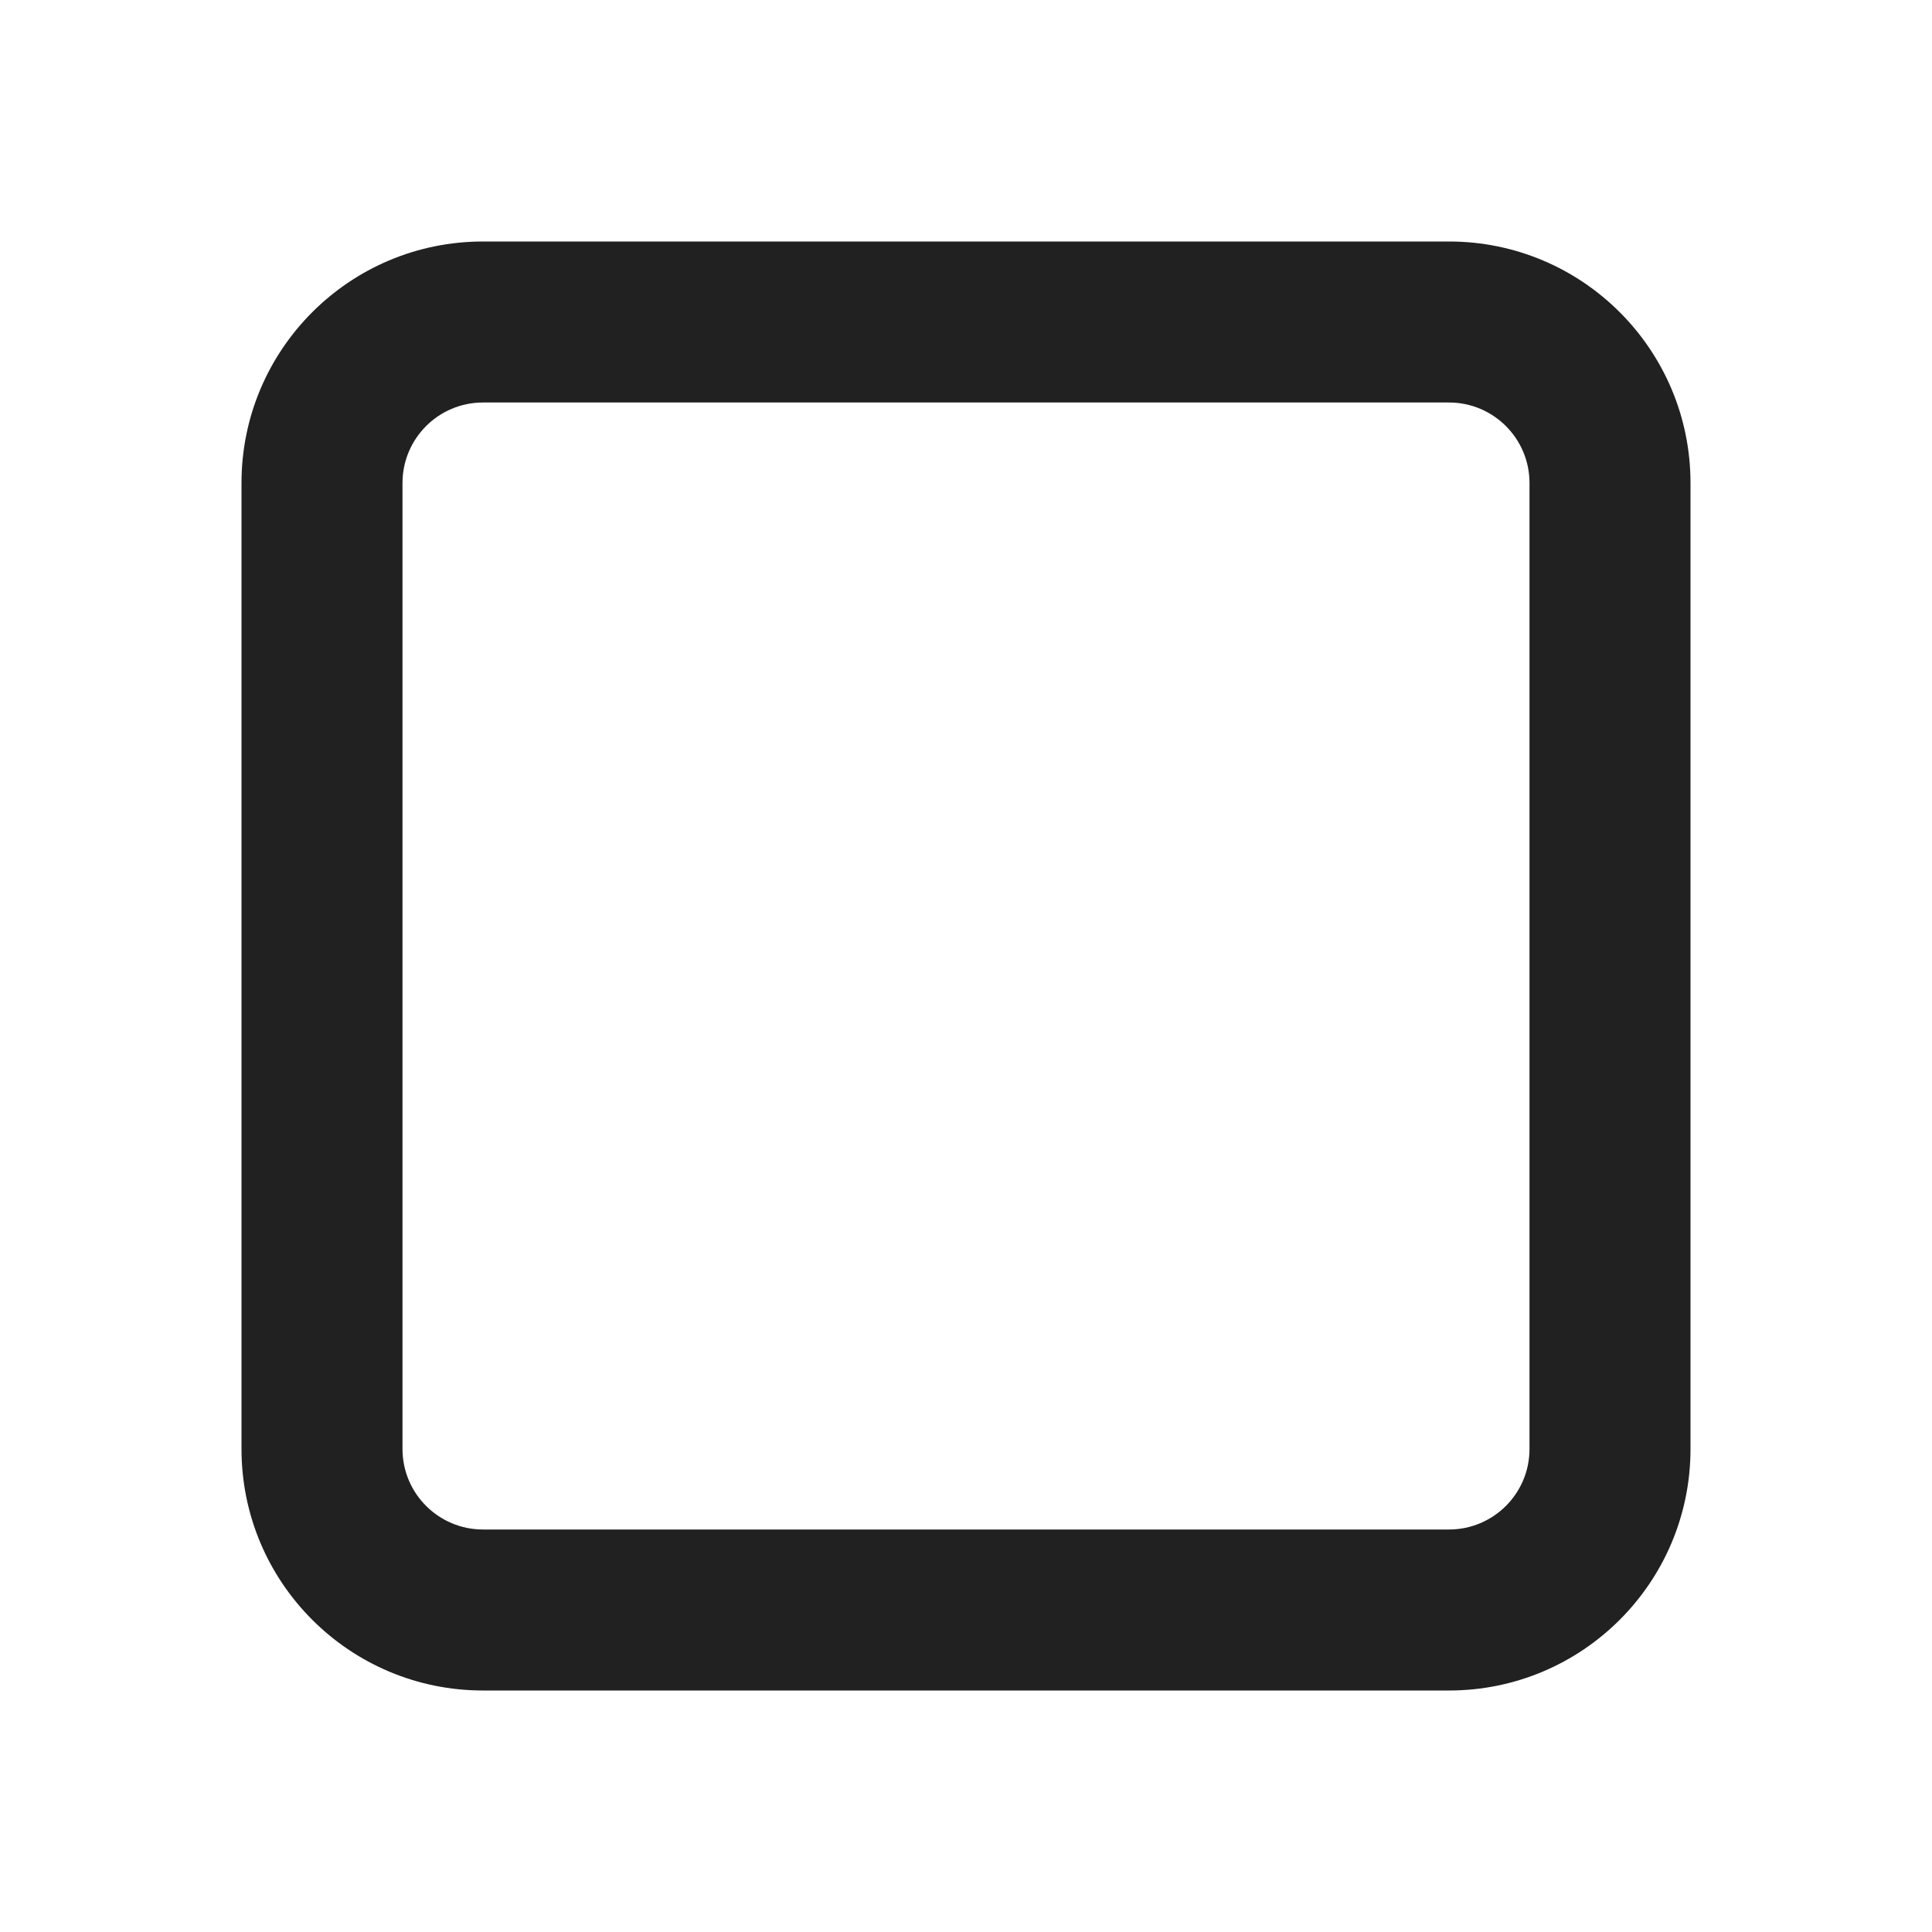
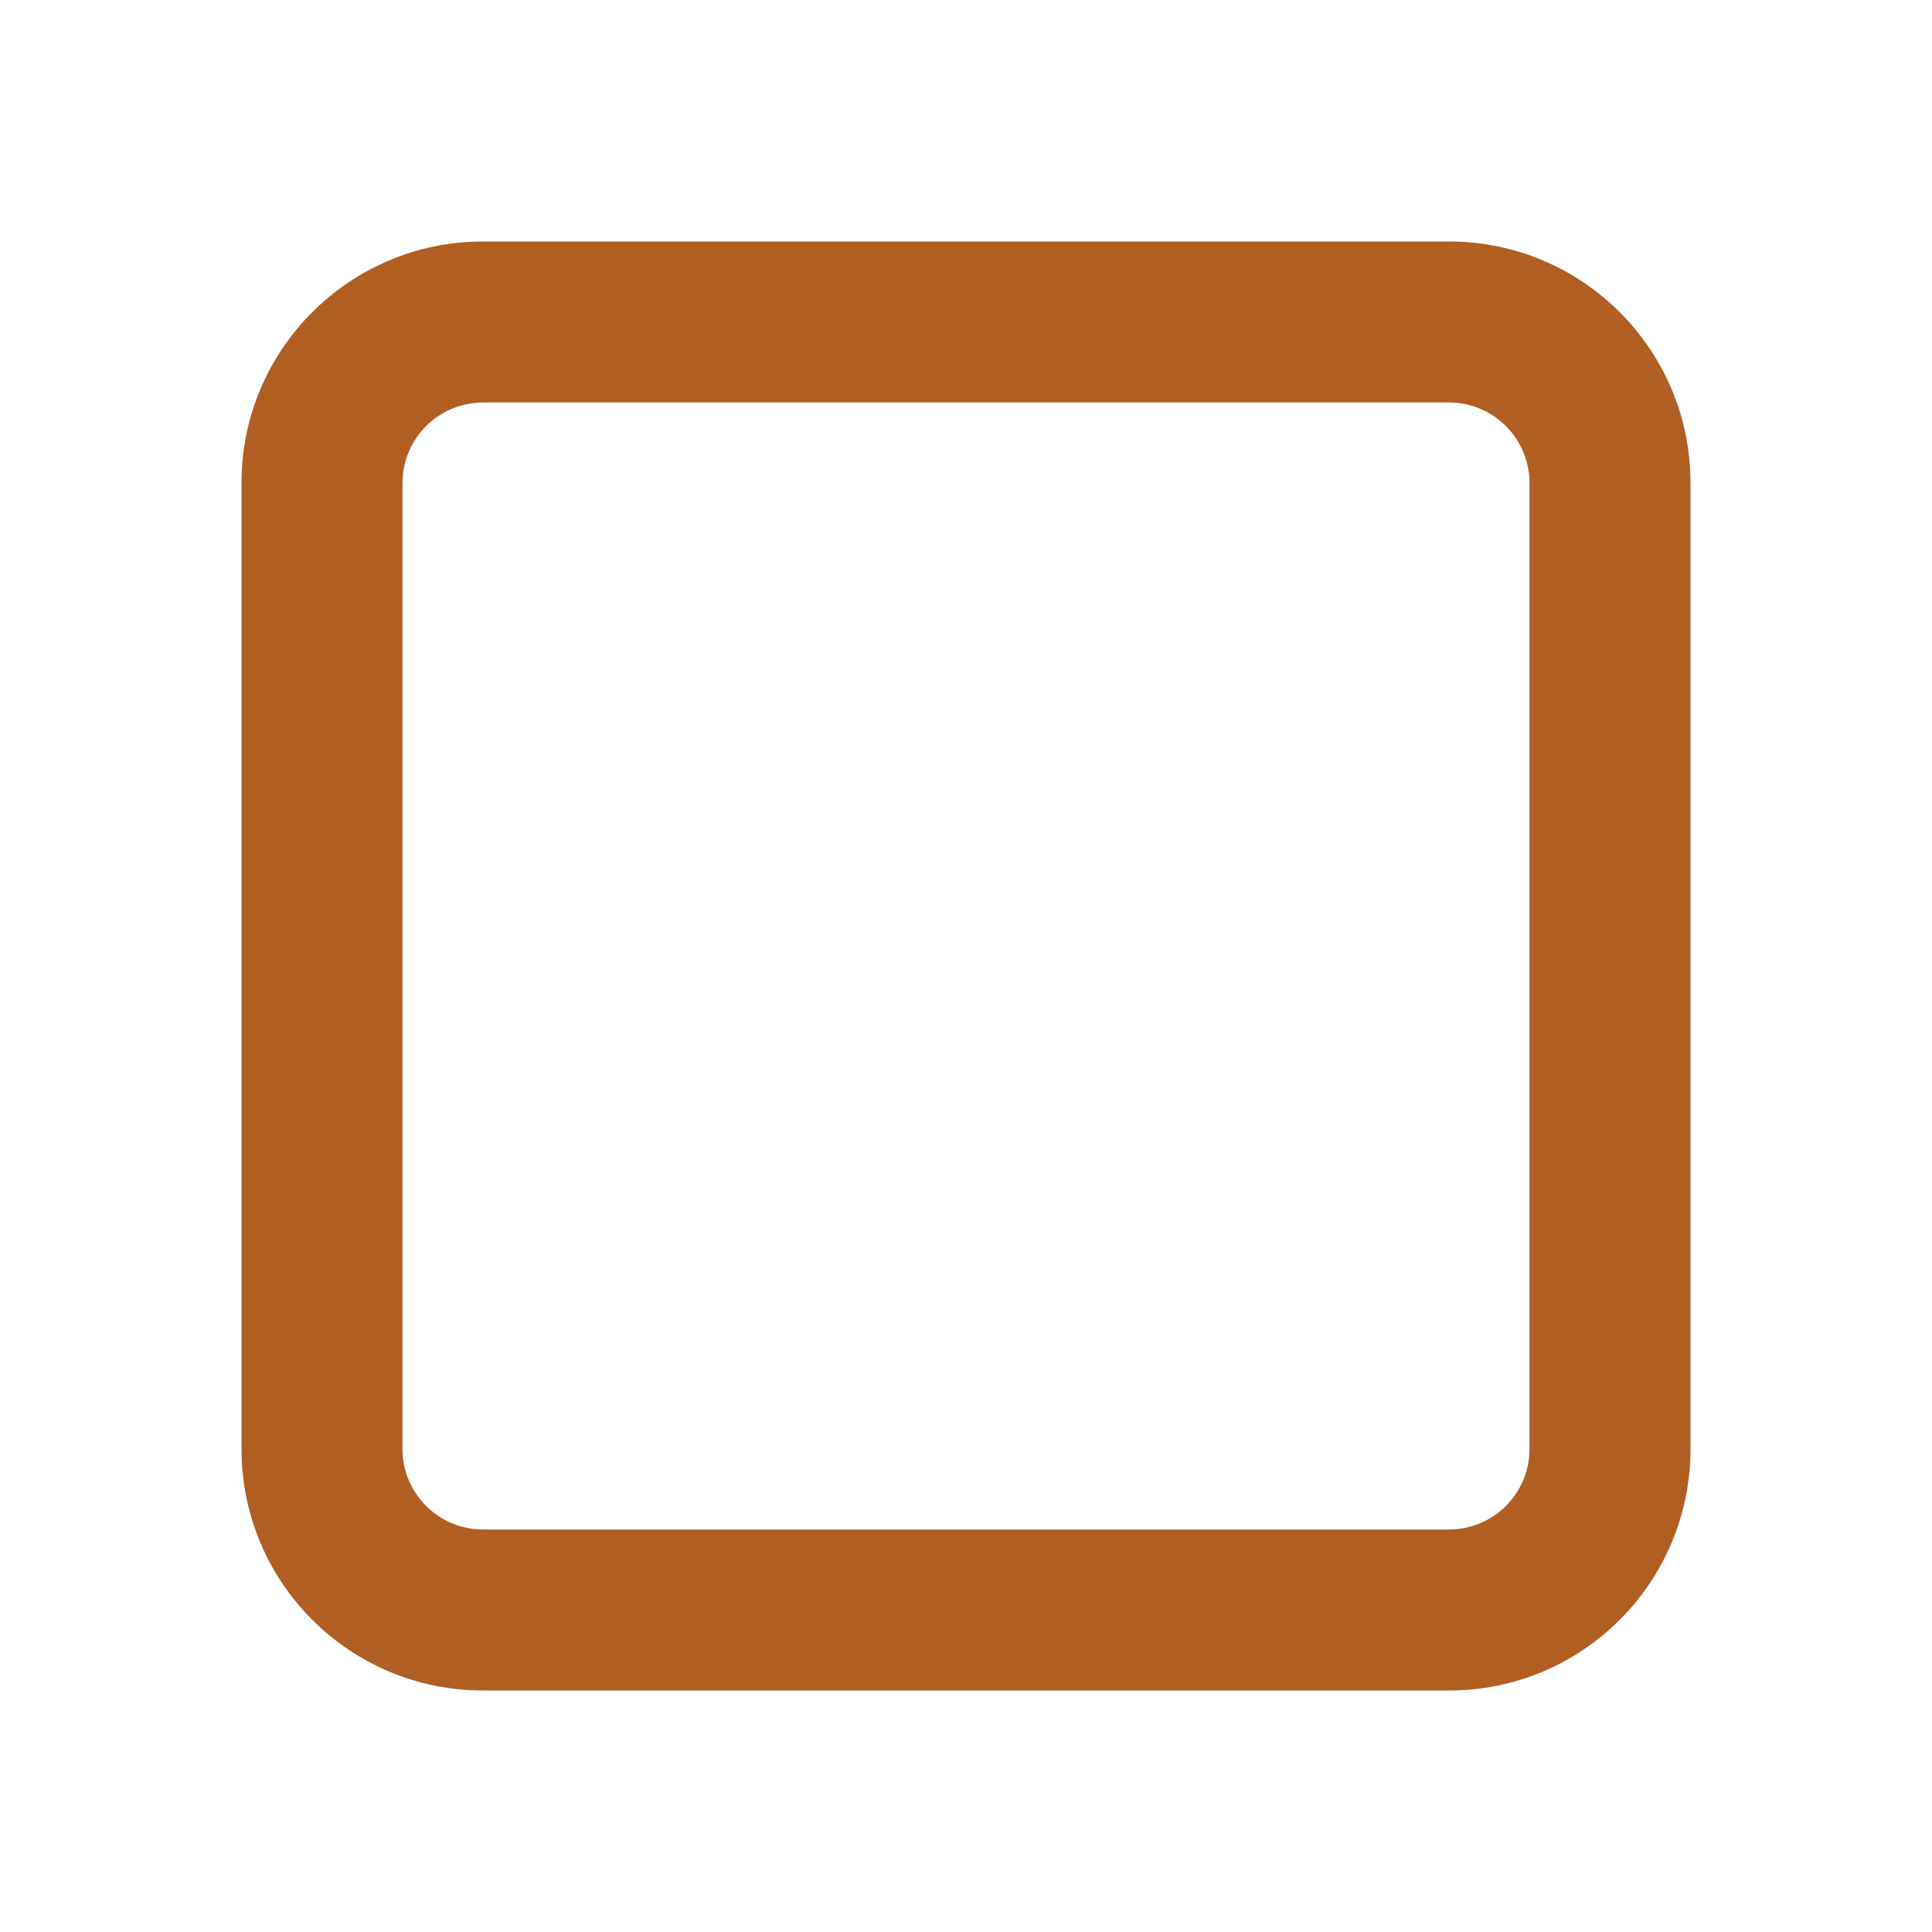
<svg xmlns="http://www.w3.org/2000/svg" width="800px" height="800px" viewBox="0 0 24 24" version="1.1">
  <g id="🔍-Product-Icons" stroke="none" stroke-width="1" fill="none" fill-rule="evenodd">
-     <g id="ic_fluent_checkbox_unchecked_24_filled" fill="#212121" fill-rule="nonzero">
+     <g id="ic_fluent_checkbox_unchecked_24_filled" fill="#B15E22" fill-rule="nonzero">
      <path d="M6,3 L18,3 C19.657,3 21,4.343 21,6 L21,18 C21,19.657 19.657,21 18,21 L6,21 C4.343,21 3,19.657 3,18 L3,6 C3,4.343 4.343,3 6,3 Z M6,5 C5.448,5 5,5.448 5,6 L5,18 C5,18.552 5.448,19 6,19 L18,19 C18.552,19 19,18.552 19,18 L19,6 C19,5.448 18.552,5 18,5 L6,5 Z" id="🎨Color">

</path>
    </g>
  </g>
</svg>
